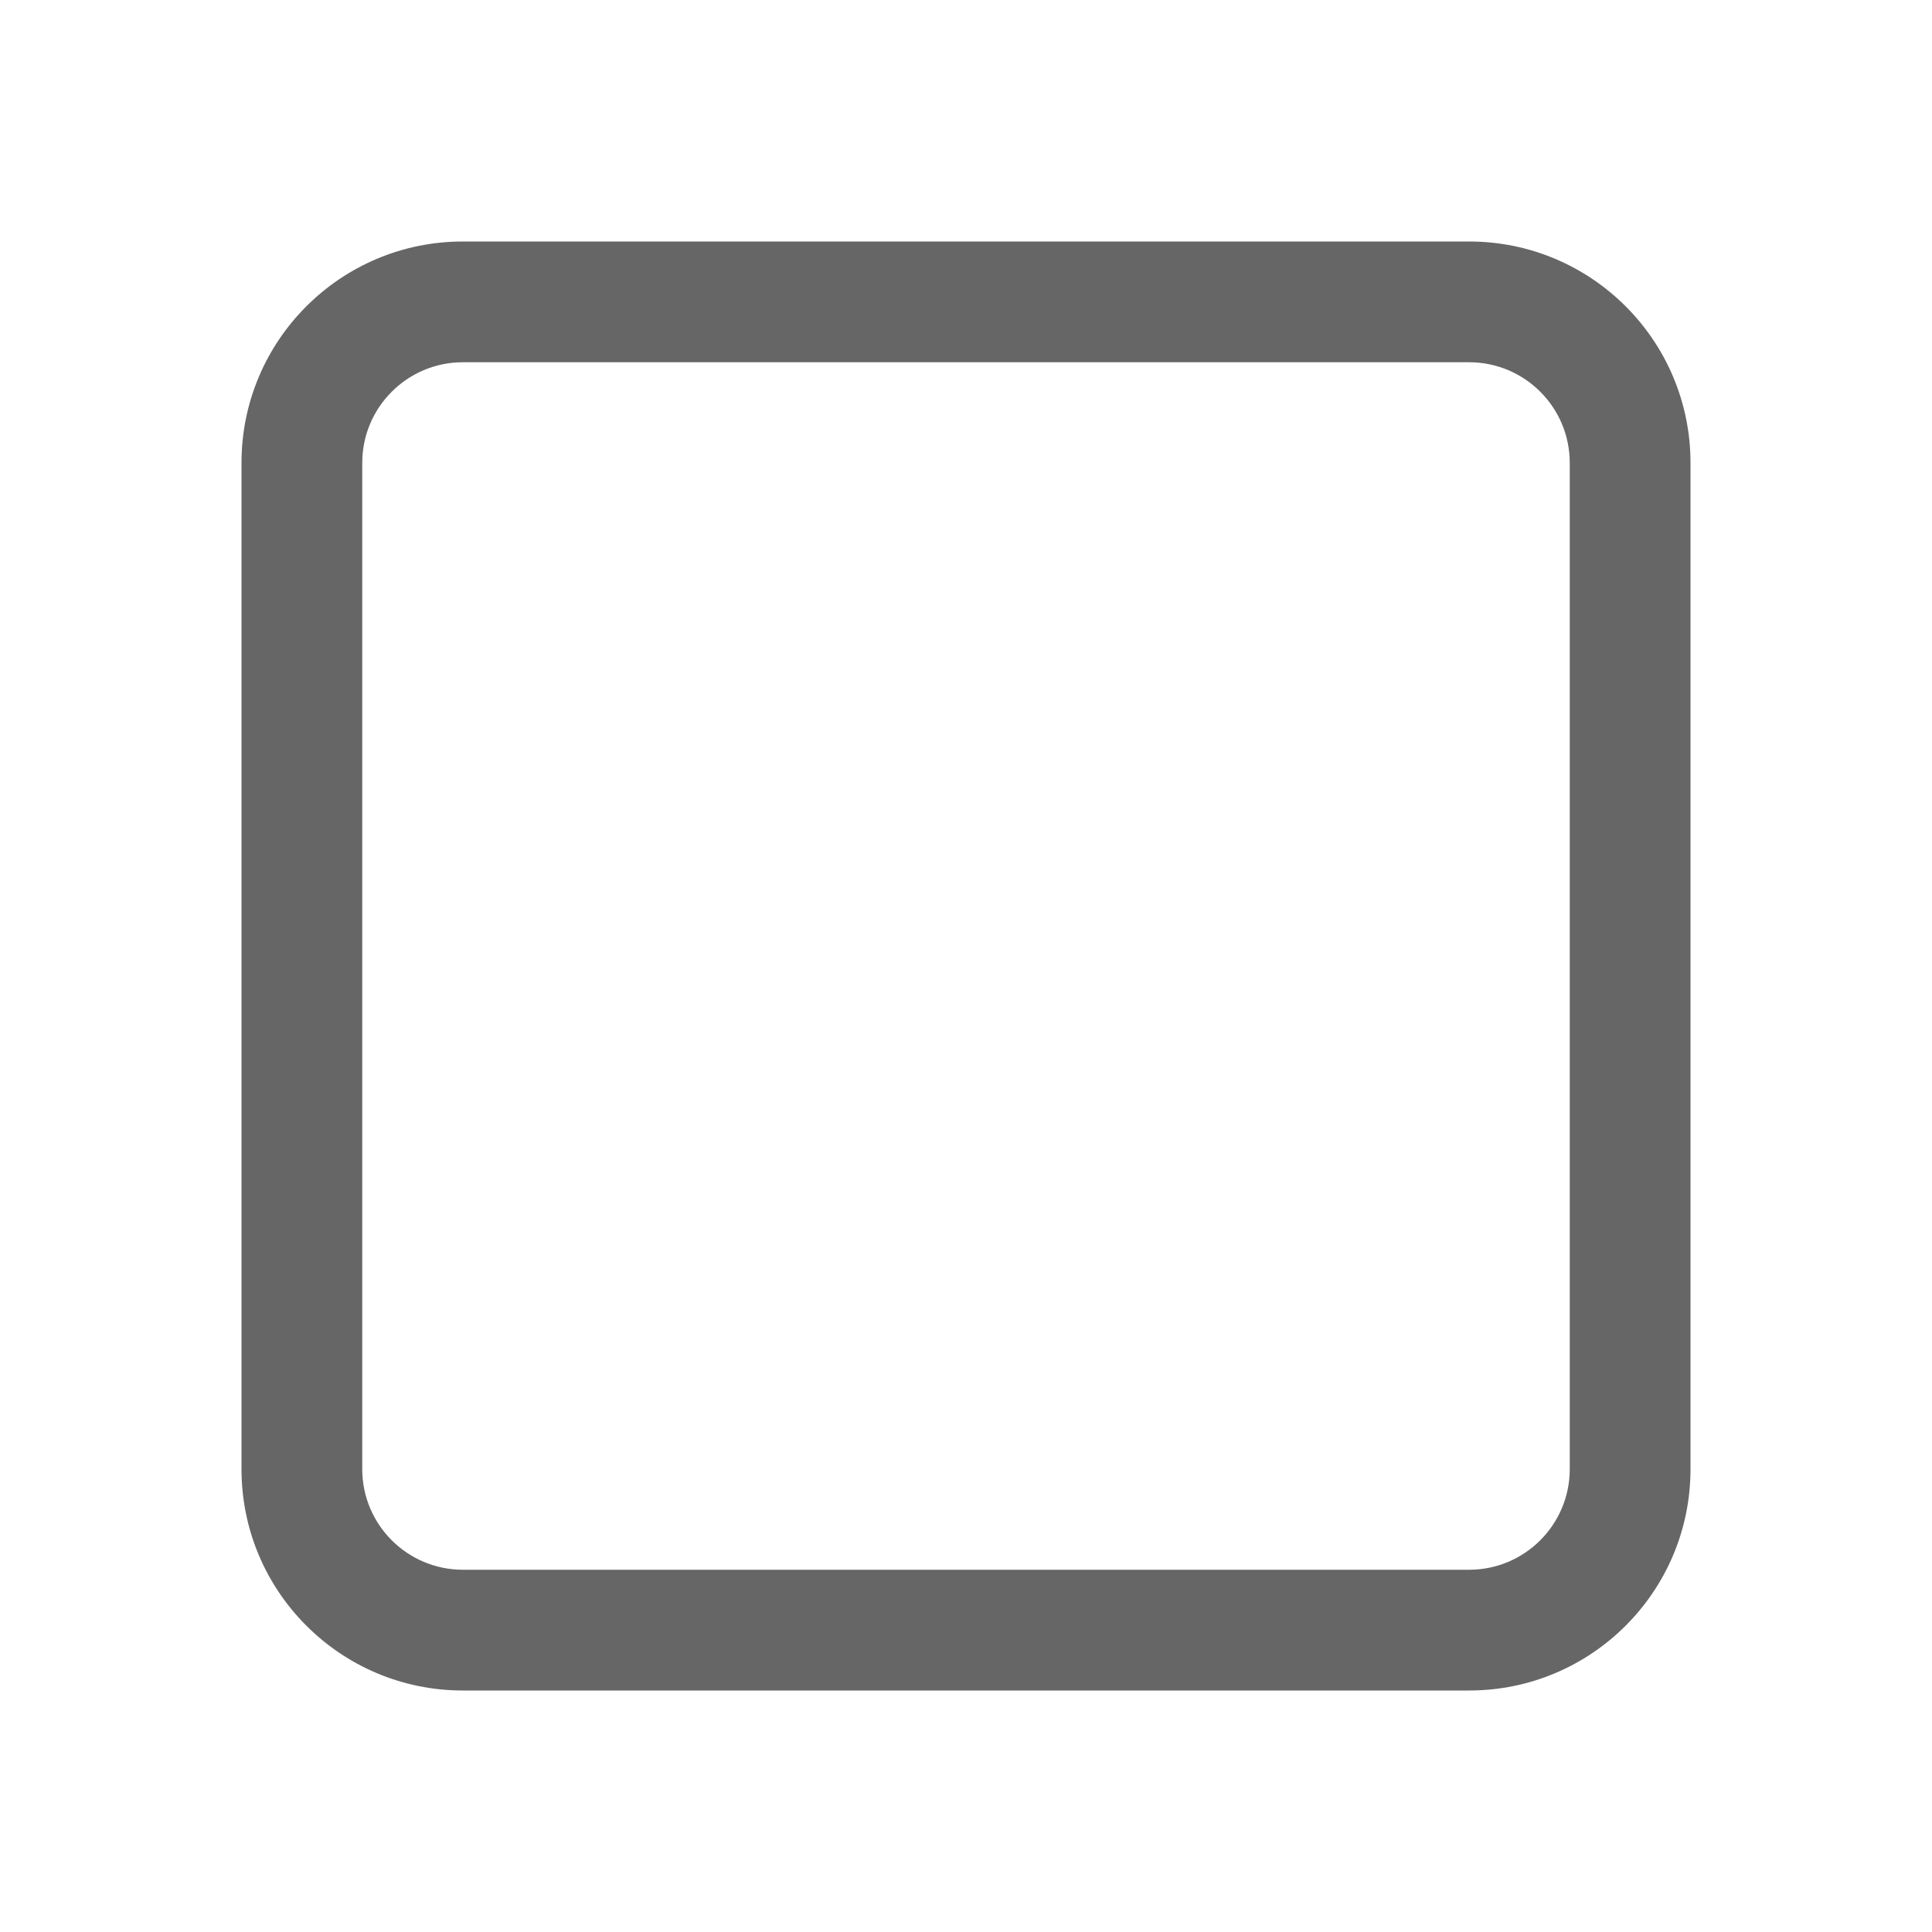
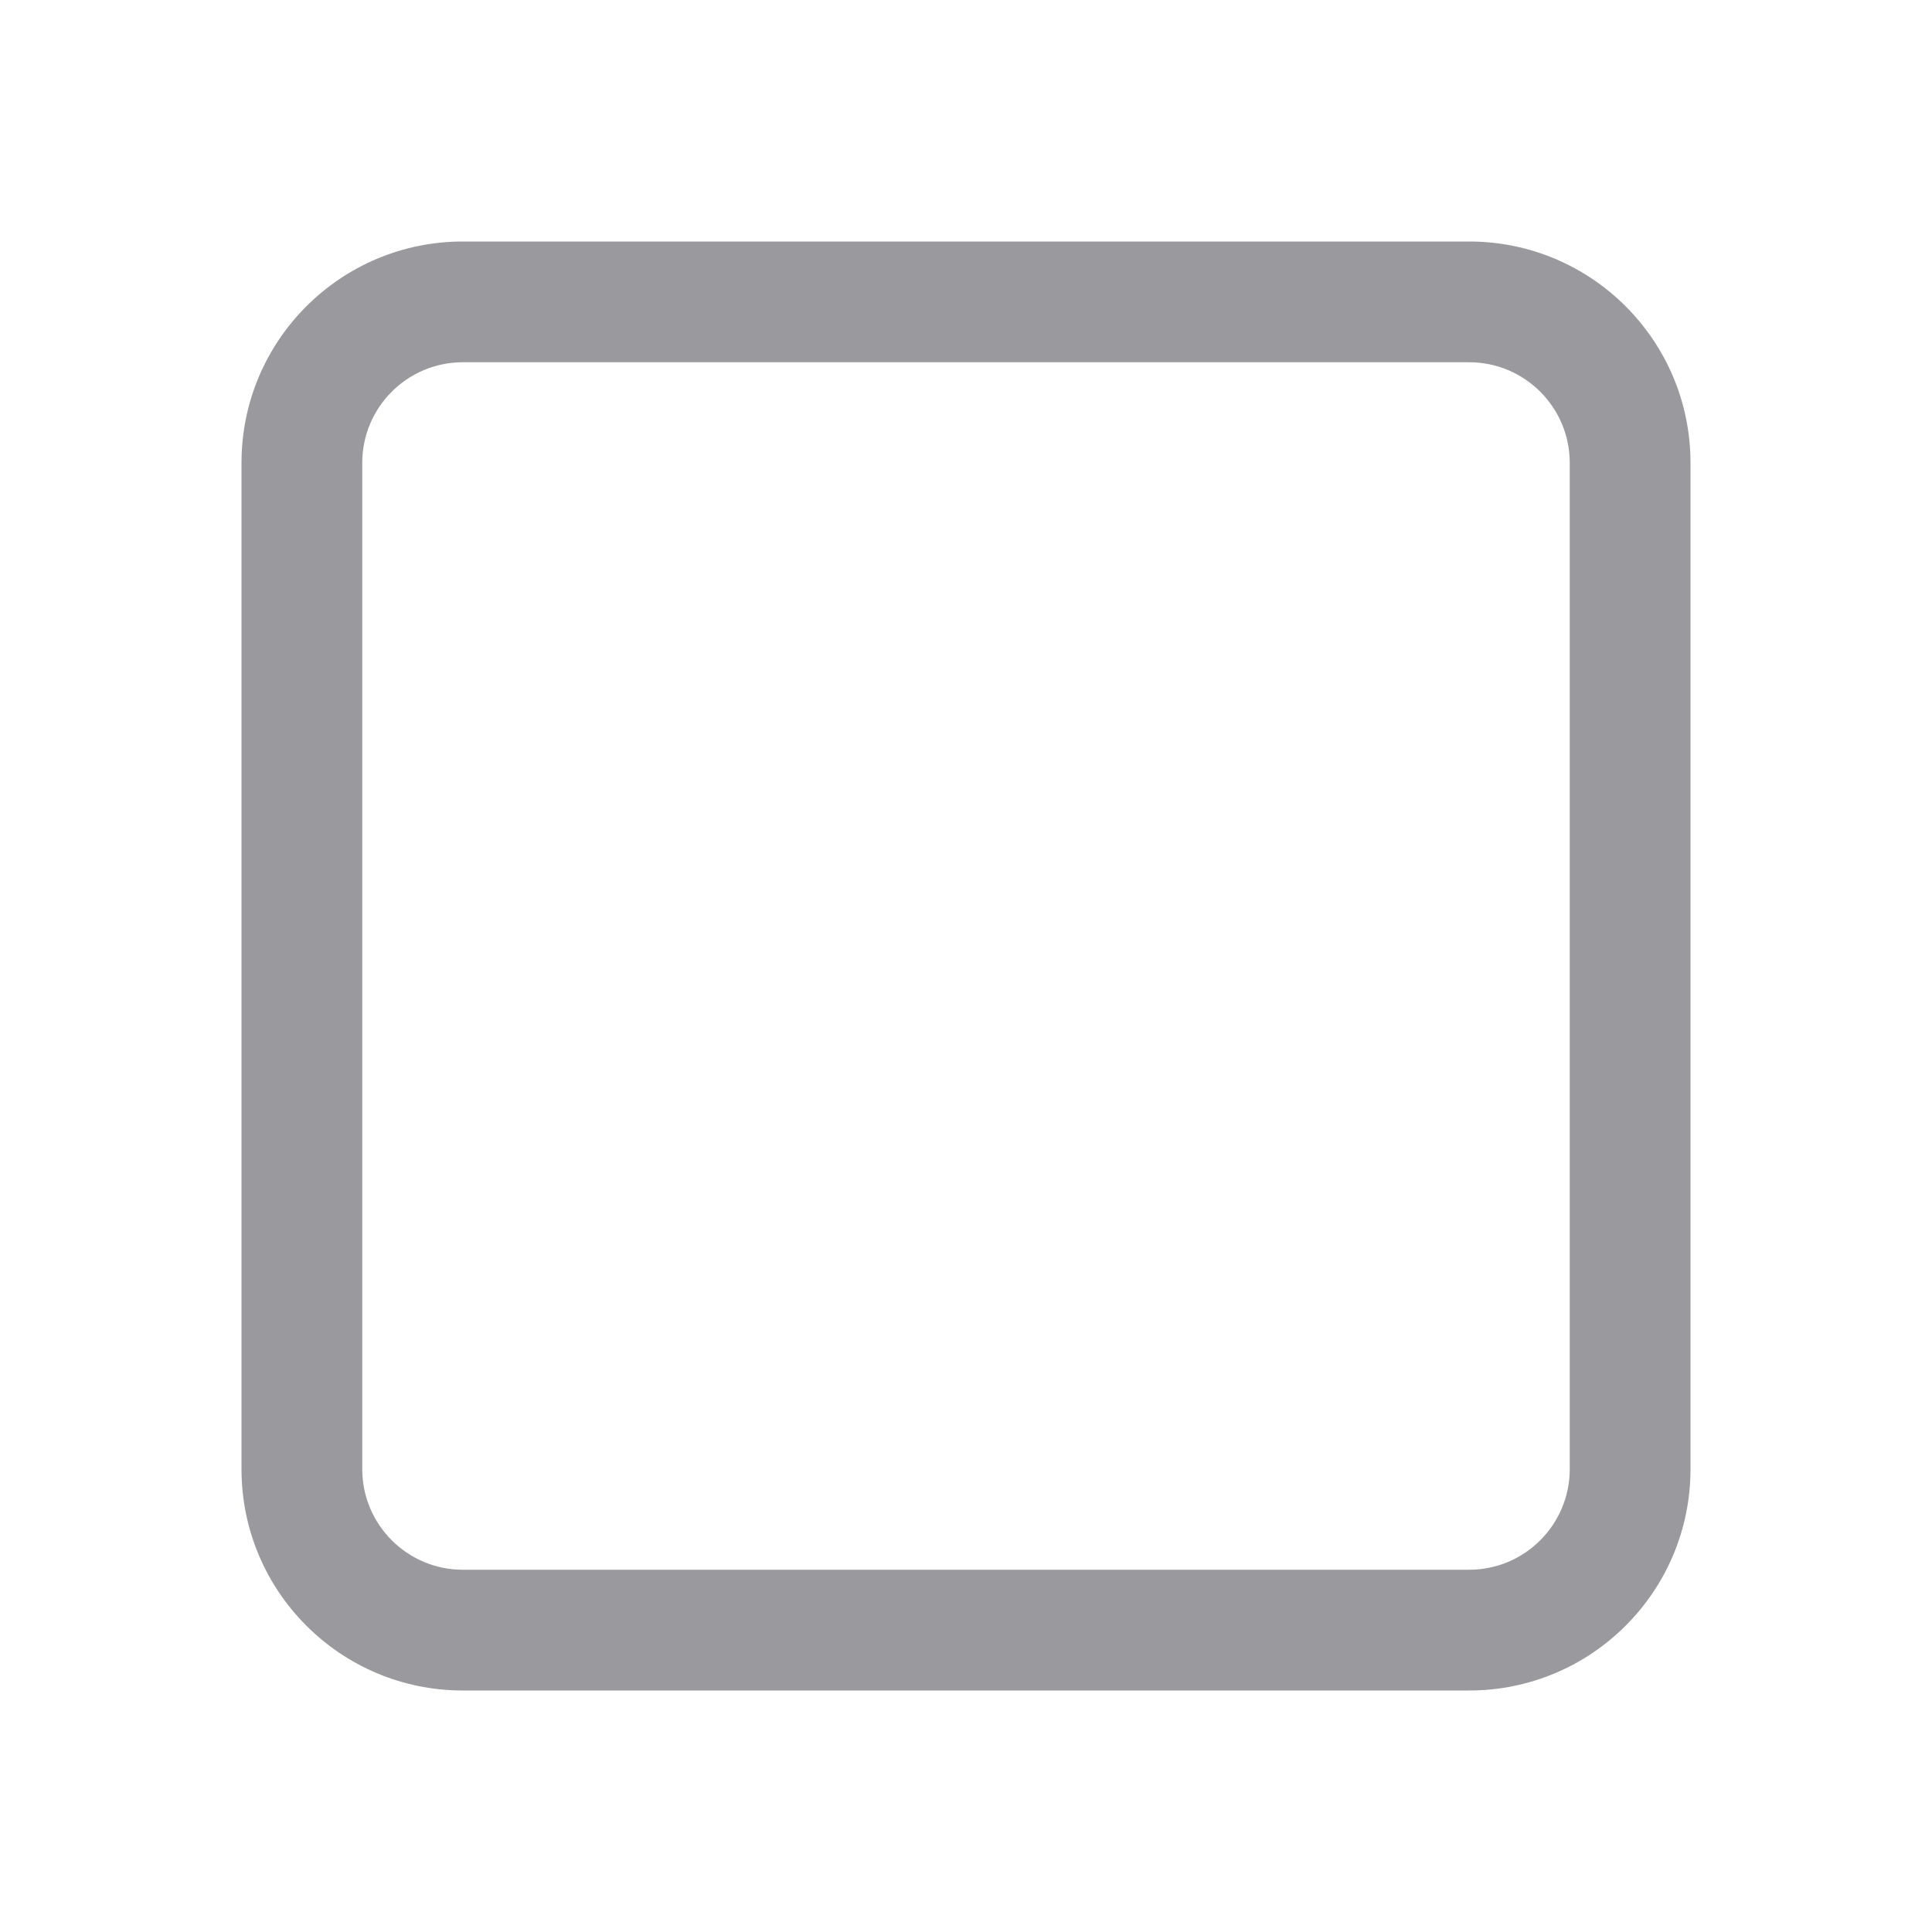
<svg xmlns="http://www.w3.org/2000/svg" version="1.1" width="800px" height="800px" viewBox="0 0 24 24">
  <g stroke="none" stroke-width="1" fill="none" fill-rule="evenodd">
-     <g fill="#666666" fill-rule="nonzero">
+     <g fill="#9a9a9e" fill-rule="nonzero">
      <path d="M5.75,3 L18.25,3 C19.769,3 21,4.231 21,5.75 L21,18.25 C21,19.769 19.769,21 18.25,21 L5.75,21 C4.231,21 3,19.769 3,18.25 L3,5.75 C3,4.231 4.231,3 5.75,3 Z M5.75,4.5 C5.06,4.5 4.5,5.06 4.5,5.75 L4.5,18.25 C4.5,18.94 5.06,19.5 5.75,19.5 L18.25,19.5 C18.94,19.5 19.5,18.94 19.5,18.25 L19.5,5.75 C19.5,5.06 18.94,4.5 18.25,4.5 L5.75,4.5 Z" />
    </g>
  </g>
</svg>
